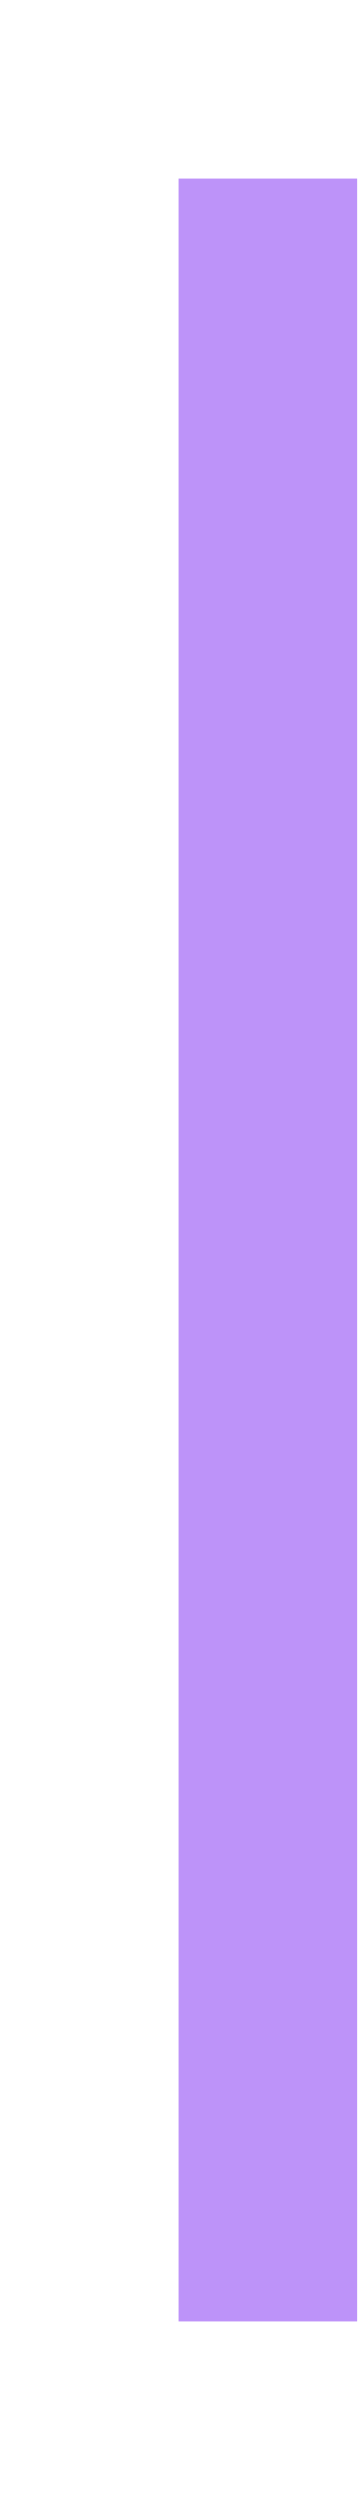
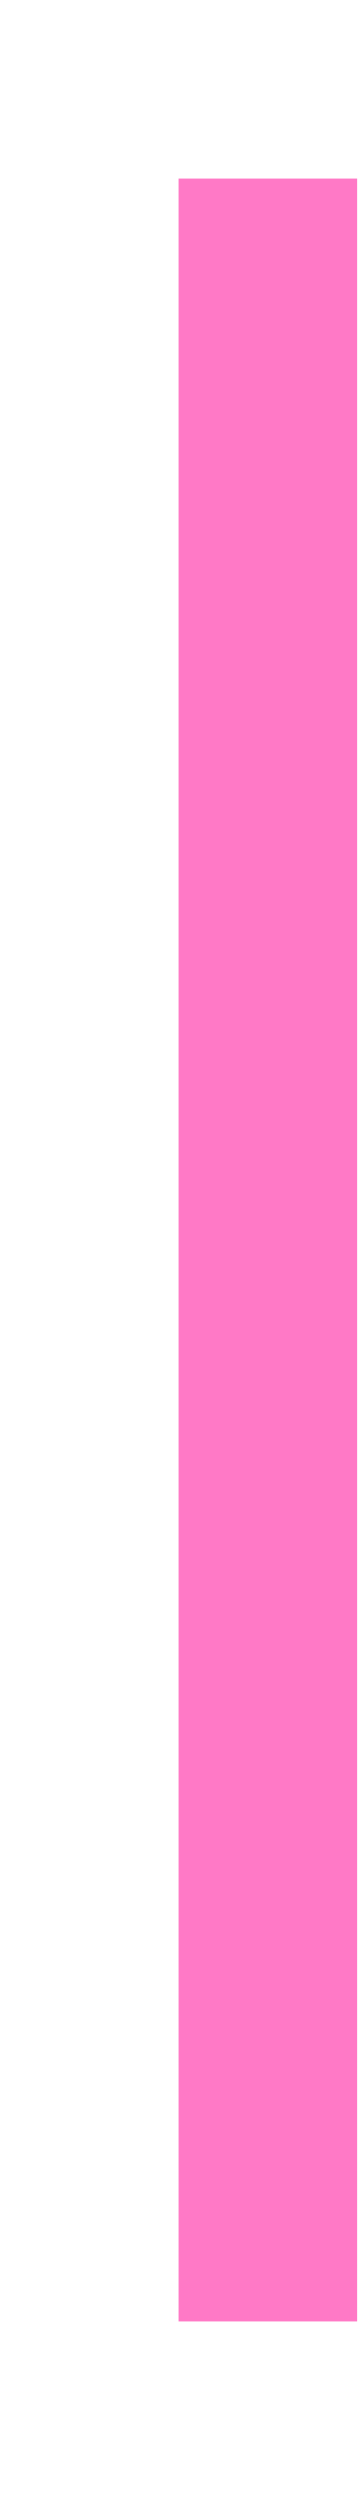
<svg xmlns="http://www.w3.org/2000/svg" xmlns:ns1="http://www.openswatchbook.org/uri/2009/osb" style="display:inline;enable-background:new" version="1.0" id="svg11300" height="28" width="4">
  <defs id="defs3">
    <linearGradient ns1:paint="solid" id="selected_bg_color">
      <stop id="stop4137" offset="0" style="stop-color:#5294e2;stop-opacity:1;" />
    </linearGradient>
  </defs>
  <g transform="translate(0,-272)" id="layer1" style="display:inline">
-     <rect transform="rotate(90)" y="-4" x="274" height="2" width="24" id="rect4270-9" style="opacity:1;fill:#bd93f9;fill-opacity:1;stroke:none" />
+     <rect transform="rotate(90)" y="-4" x="274" height="2" width="24" id="rect4270-9" style="opacity:1;fill:#ff79c6;fill-opacity:1;stroke:none" />
  </g>
</svg>
